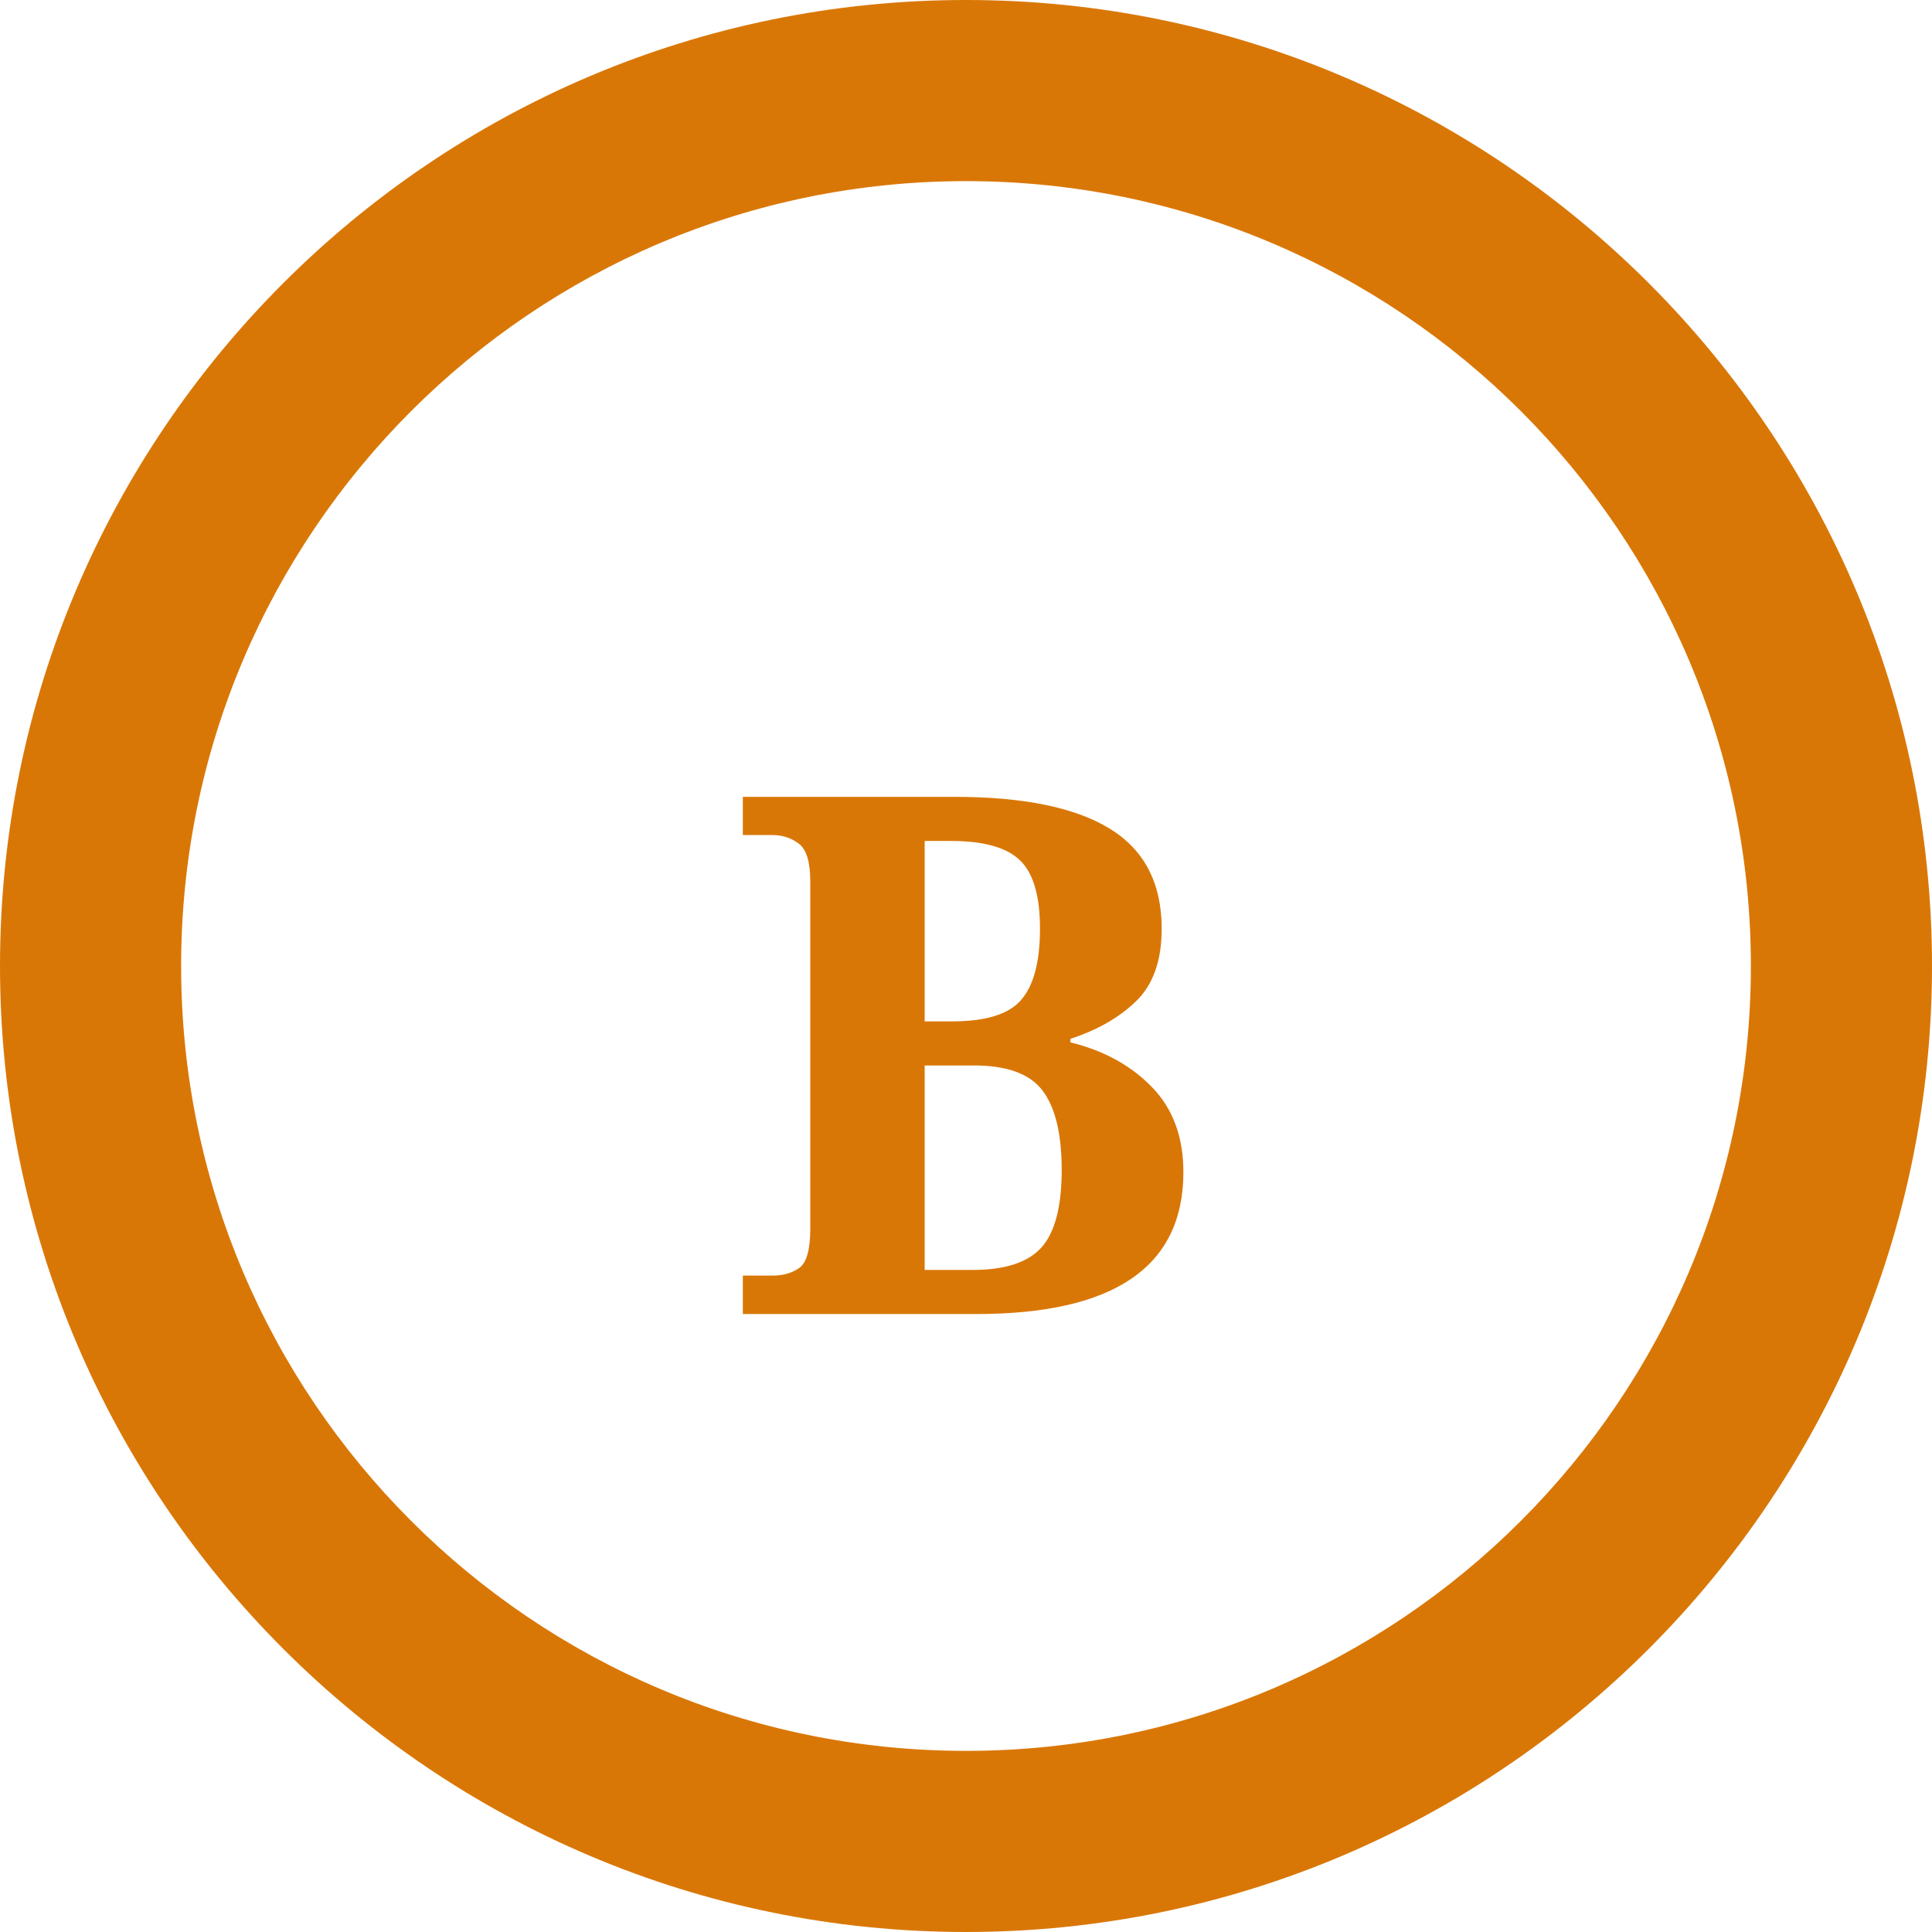
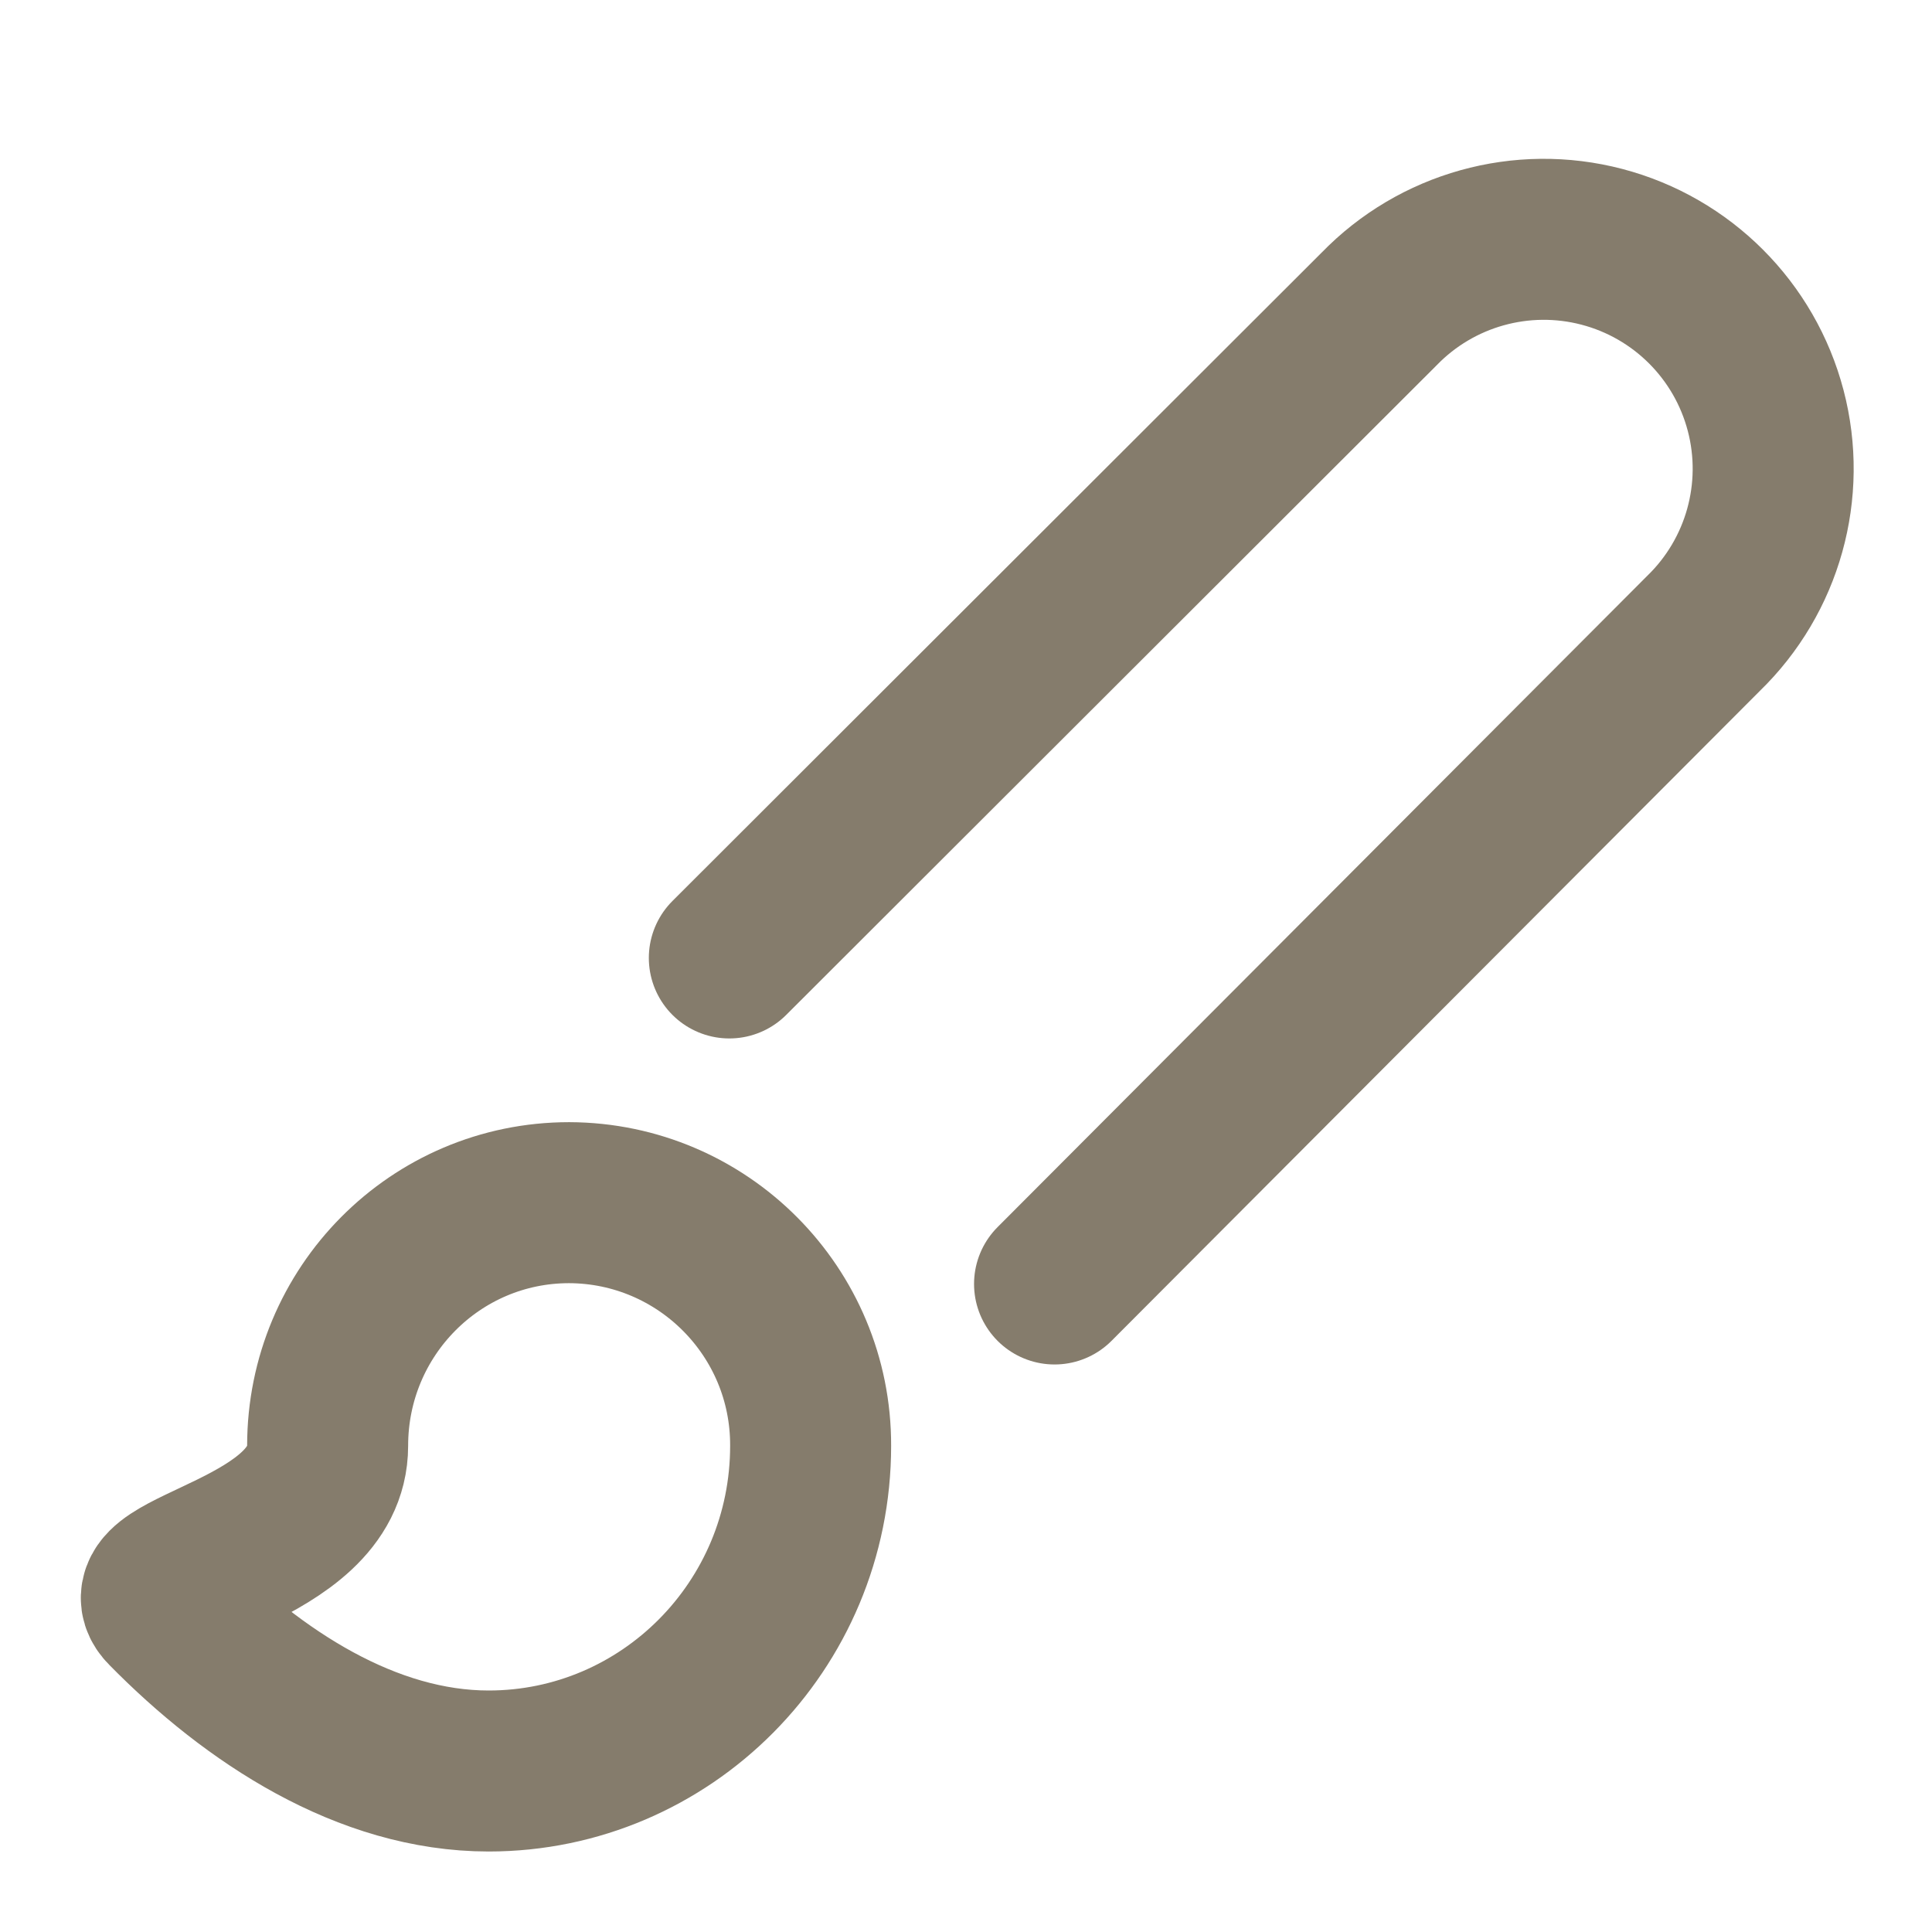
- <svg xmlns="http://www.w3.org/2000/svg" fill="none" viewBox="0 0 128 128">
-   <path fill="#D97706" d="M64 0C28.7 0 0 28.7 0 64s28.7 64 64 64 64-28.7 64-64S99.3 0 64 0zm0 116c-28.7 0-52-23.3-52-52s23.3-52 52-52 52 23.3 52 52-23.3 52-52 52z" />
-   <text x="50%" y="55%" dominant-baseline="middle" text-anchor="middle" font-family="serif" font-size="48" font-weight="600" fill="#D97706">B</text>
+ <svg xmlns="http://www.w3.org/2000/svg" width="32" height="32" viewBox="0 0 24 24" fill="none" stroke="#857C6C" stroke-width="2" stroke-linecap="round" stroke-linejoin="round">
+   <path d="m9.06 11.9 8.07-8.06a2.85 2.85 0 1 1 4.03 4.03l-8.06 8.08" />
+   <path d="M7.07 14.94c-1.66 0-3 1.35-3 3.02 0 1.33-2.5 1.52-2 2.02 1.08 1.1 2.49 2.02 4 2.02 2.2 0 4-1.8 4-4.04a3.01 3.01 0 0 0-3-3.02z" />
</svg>
